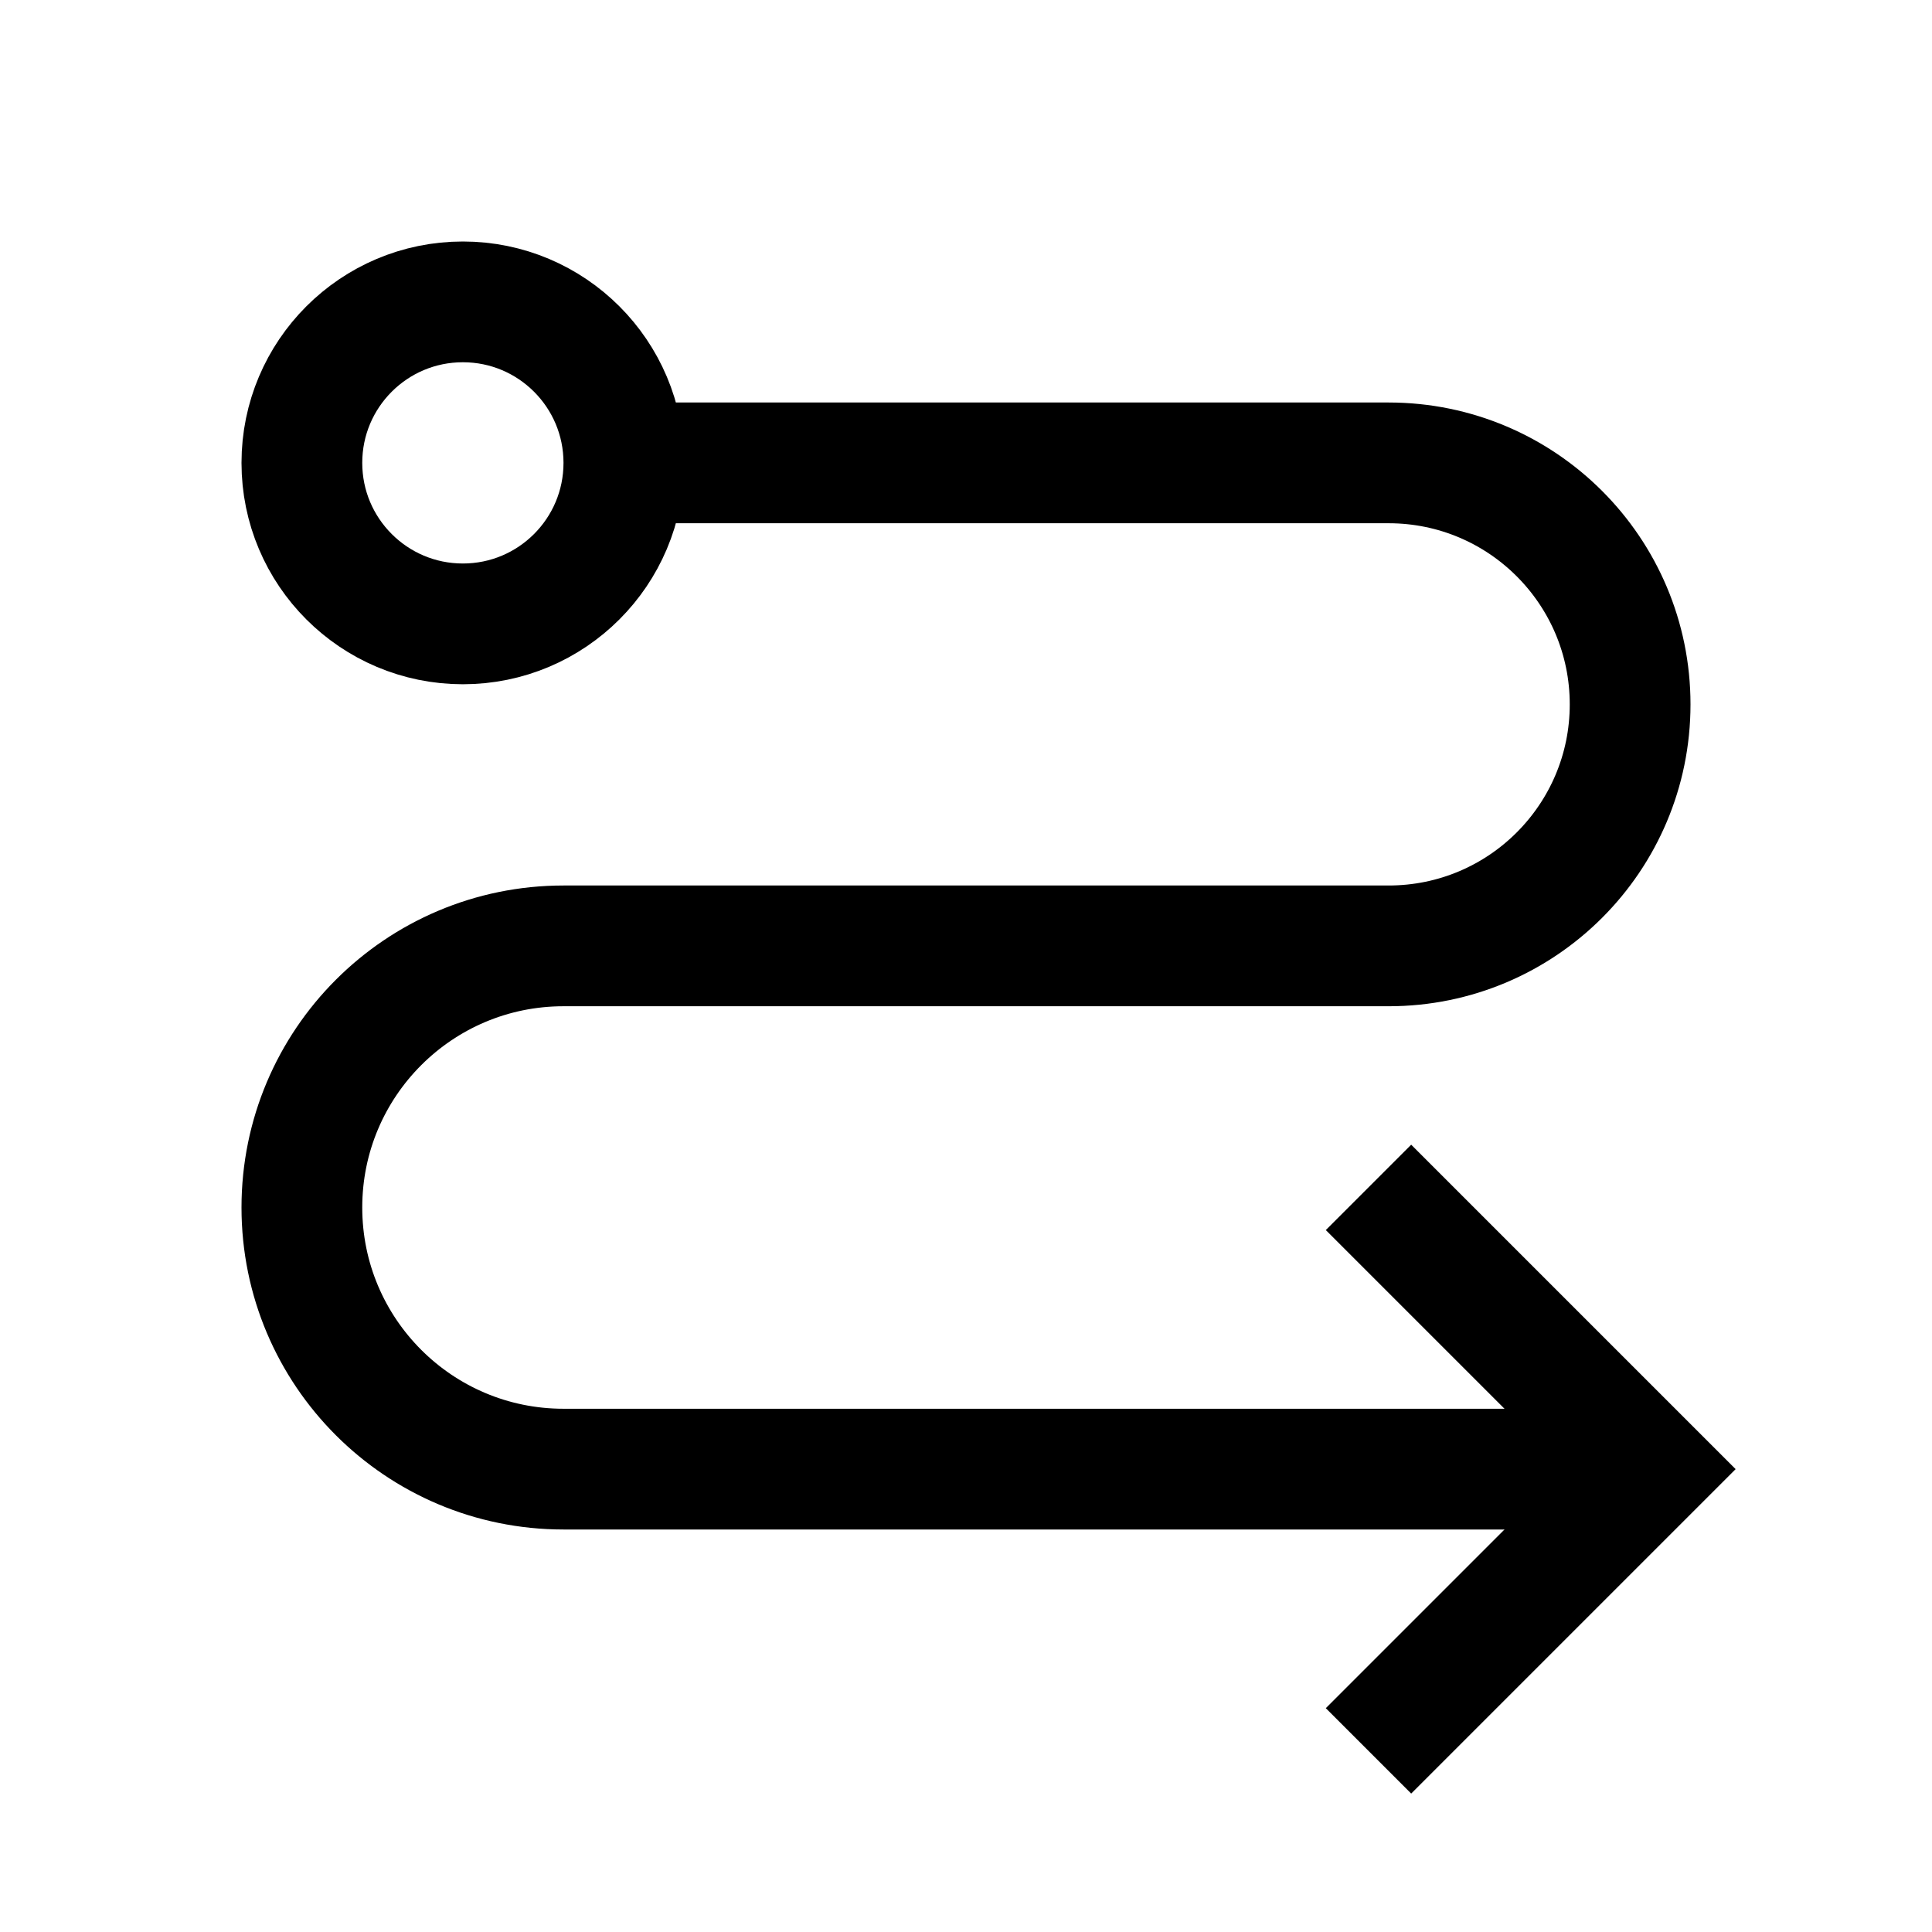
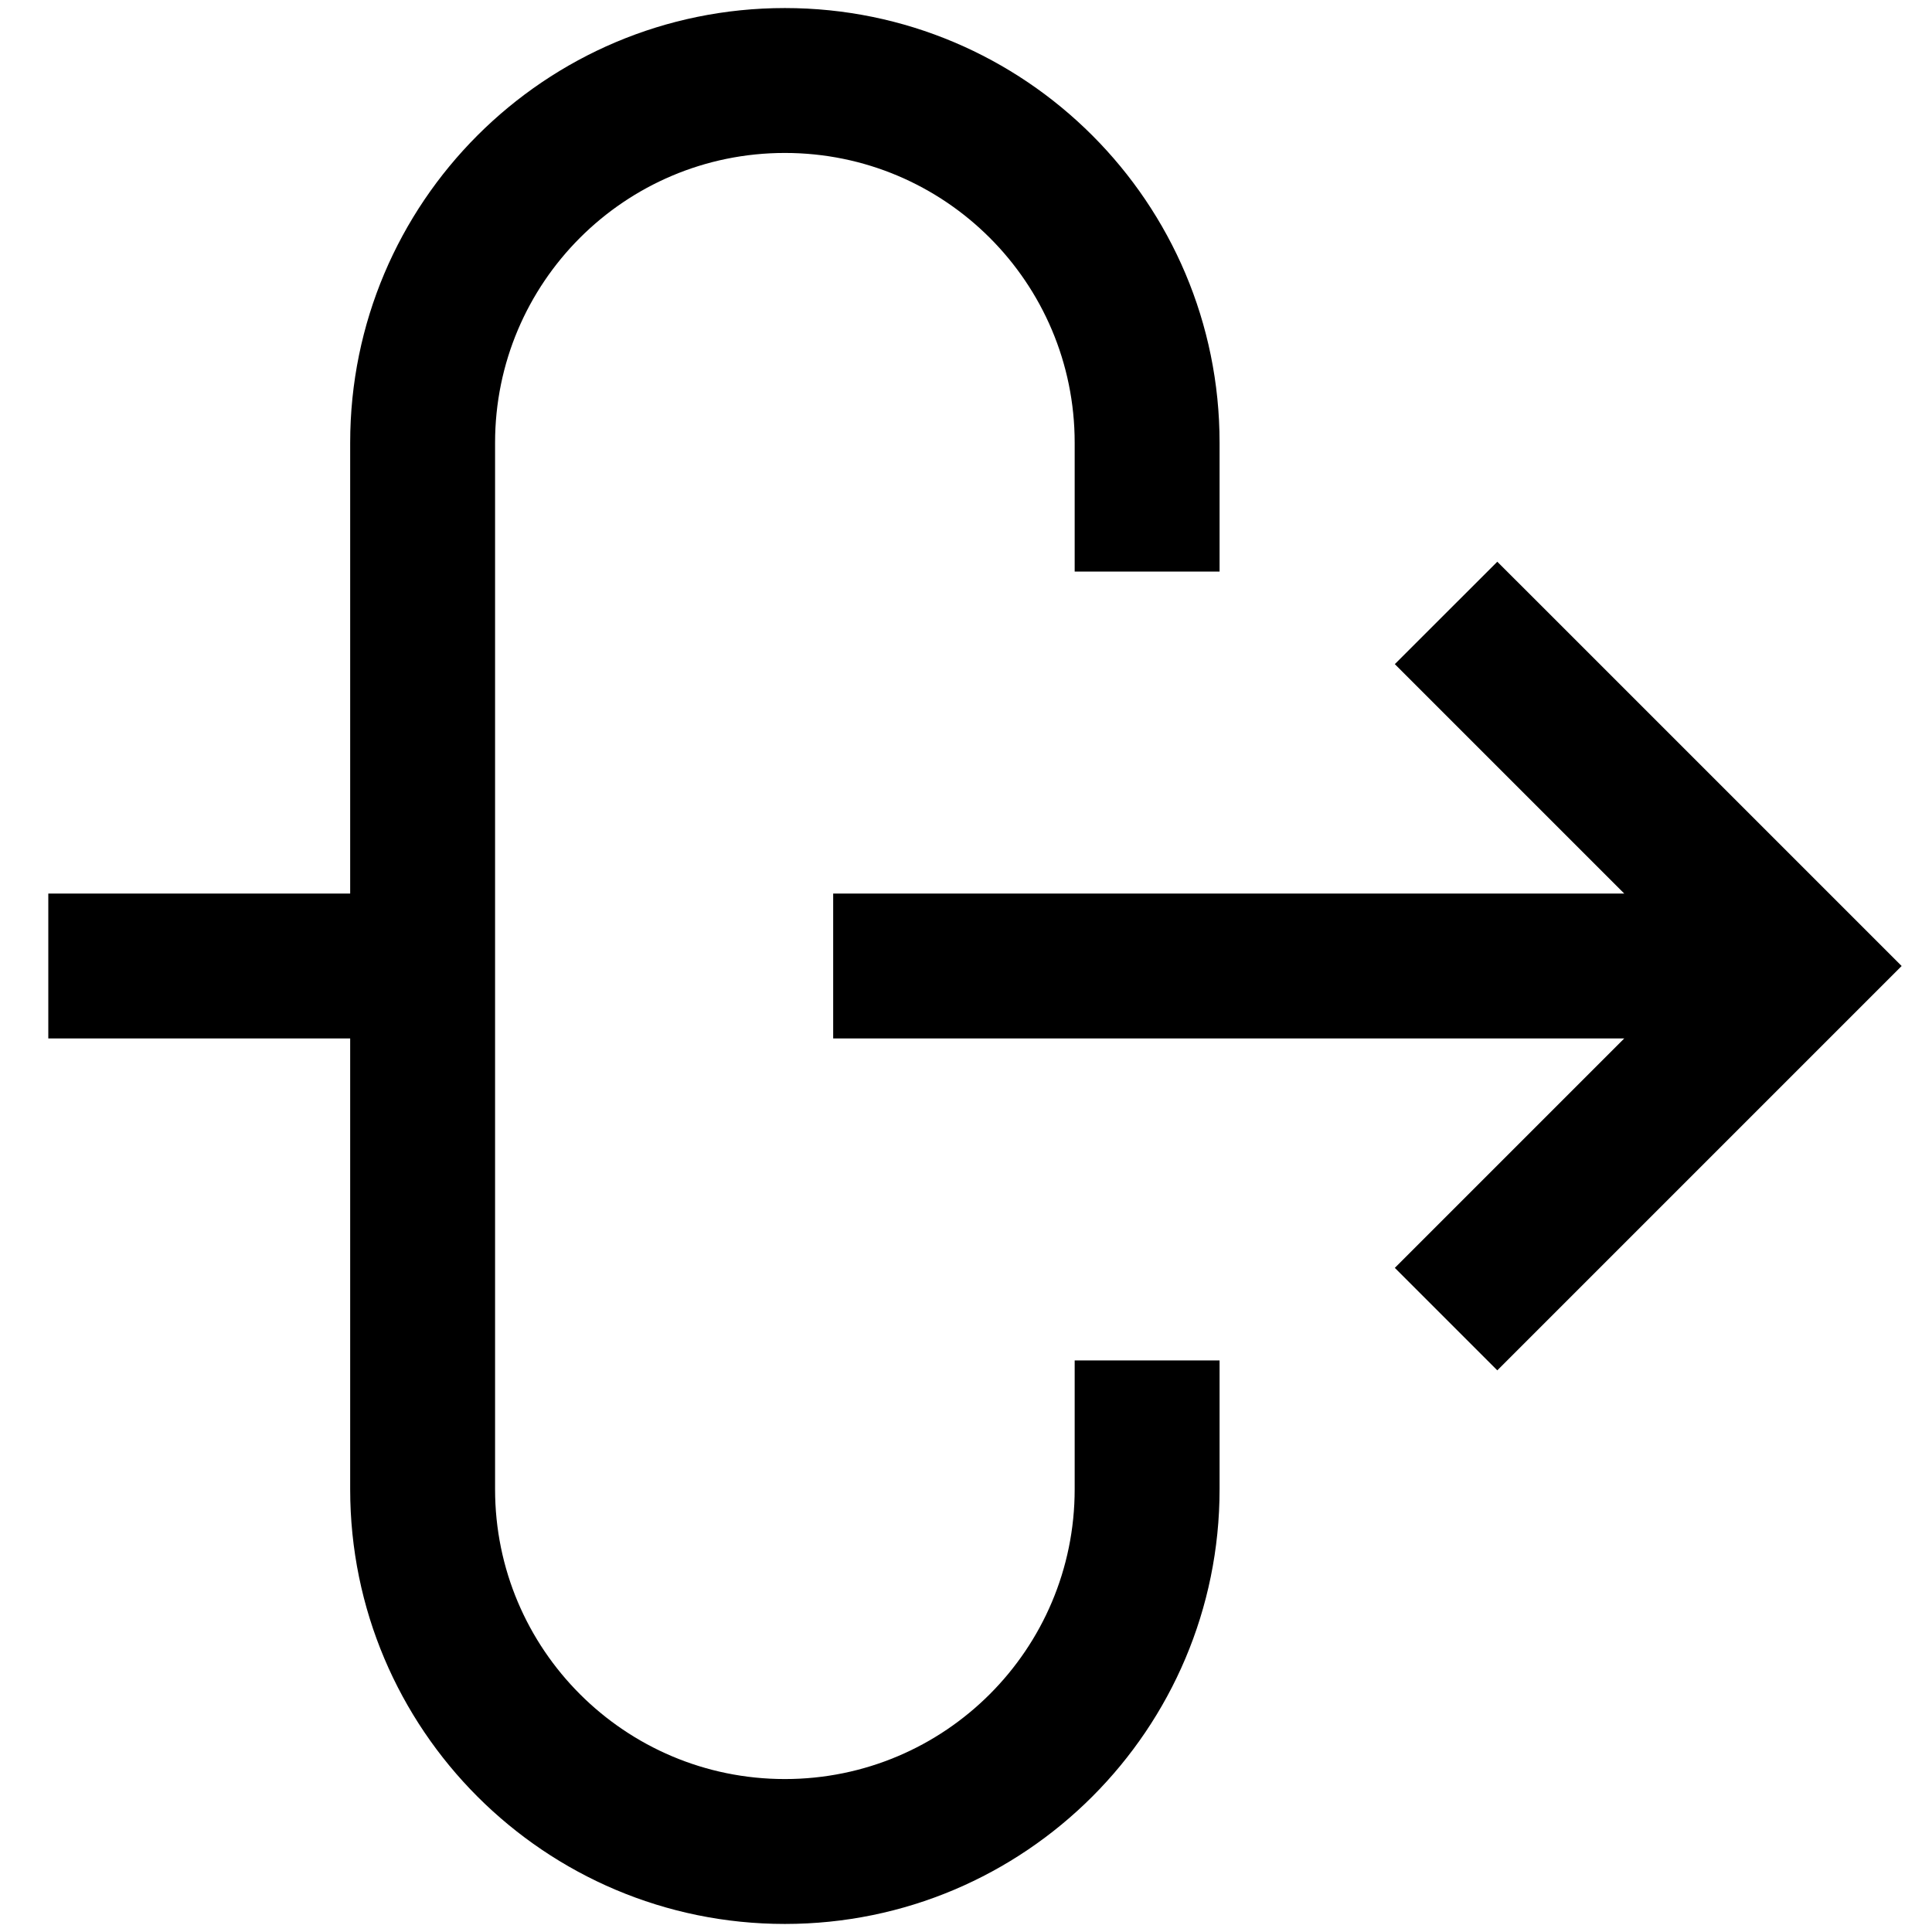
- <svg xmlns="http://www.w3.org/2000/svg" width="24" height="24" viewBox="0 0 24 24" fill="none">
-   <path d="M7.75 5.75H17.25C18.907 5.75 20.25 7.093 20.25 8.75C20.25 10.407 18.907 11.75 17.25 11.75H7C5.205 11.75 3.75 13.205 3.75 15C3.75 16.795 5.205 18.25 7 18.25H20.5" stroke="currentColor" stroke-width="1.5" />
-   <circle cx="5.75" cy="5.75" r="2" stroke="currentColor" stroke-width="1.5" />
-   <path d="M17 21.75L20.5 18.25L17 14.75" stroke="currentColor" stroke-width="1.5" />
+ <svg xmlns="http://www.w3.org/2000/svg" viewBox="0 0 24 24" fill="currentColor">
+   <path d="M9.75.1a5.4 5.4 0 0 1 5.4 5.4v1.6h-1.8V5.5a3.6 3.6 0 1 0-7.2 0v13a3.6 3.6 0 1 0 7.2 0v-1.6h1.8v1.6a5.4 5.4 0 0 1-10.8 0v-5.6H.6v-1.8h3.75V5.5A5.4 5.4 0 0 1 9.75.1m9.486 7.513L23.623 12l-4.387 4.387-.636.636-1.273-1.273 2.85-2.85H10.35v-1.8h9.827l-2.85-2.85L18.6 6.978z" />
</svg>
